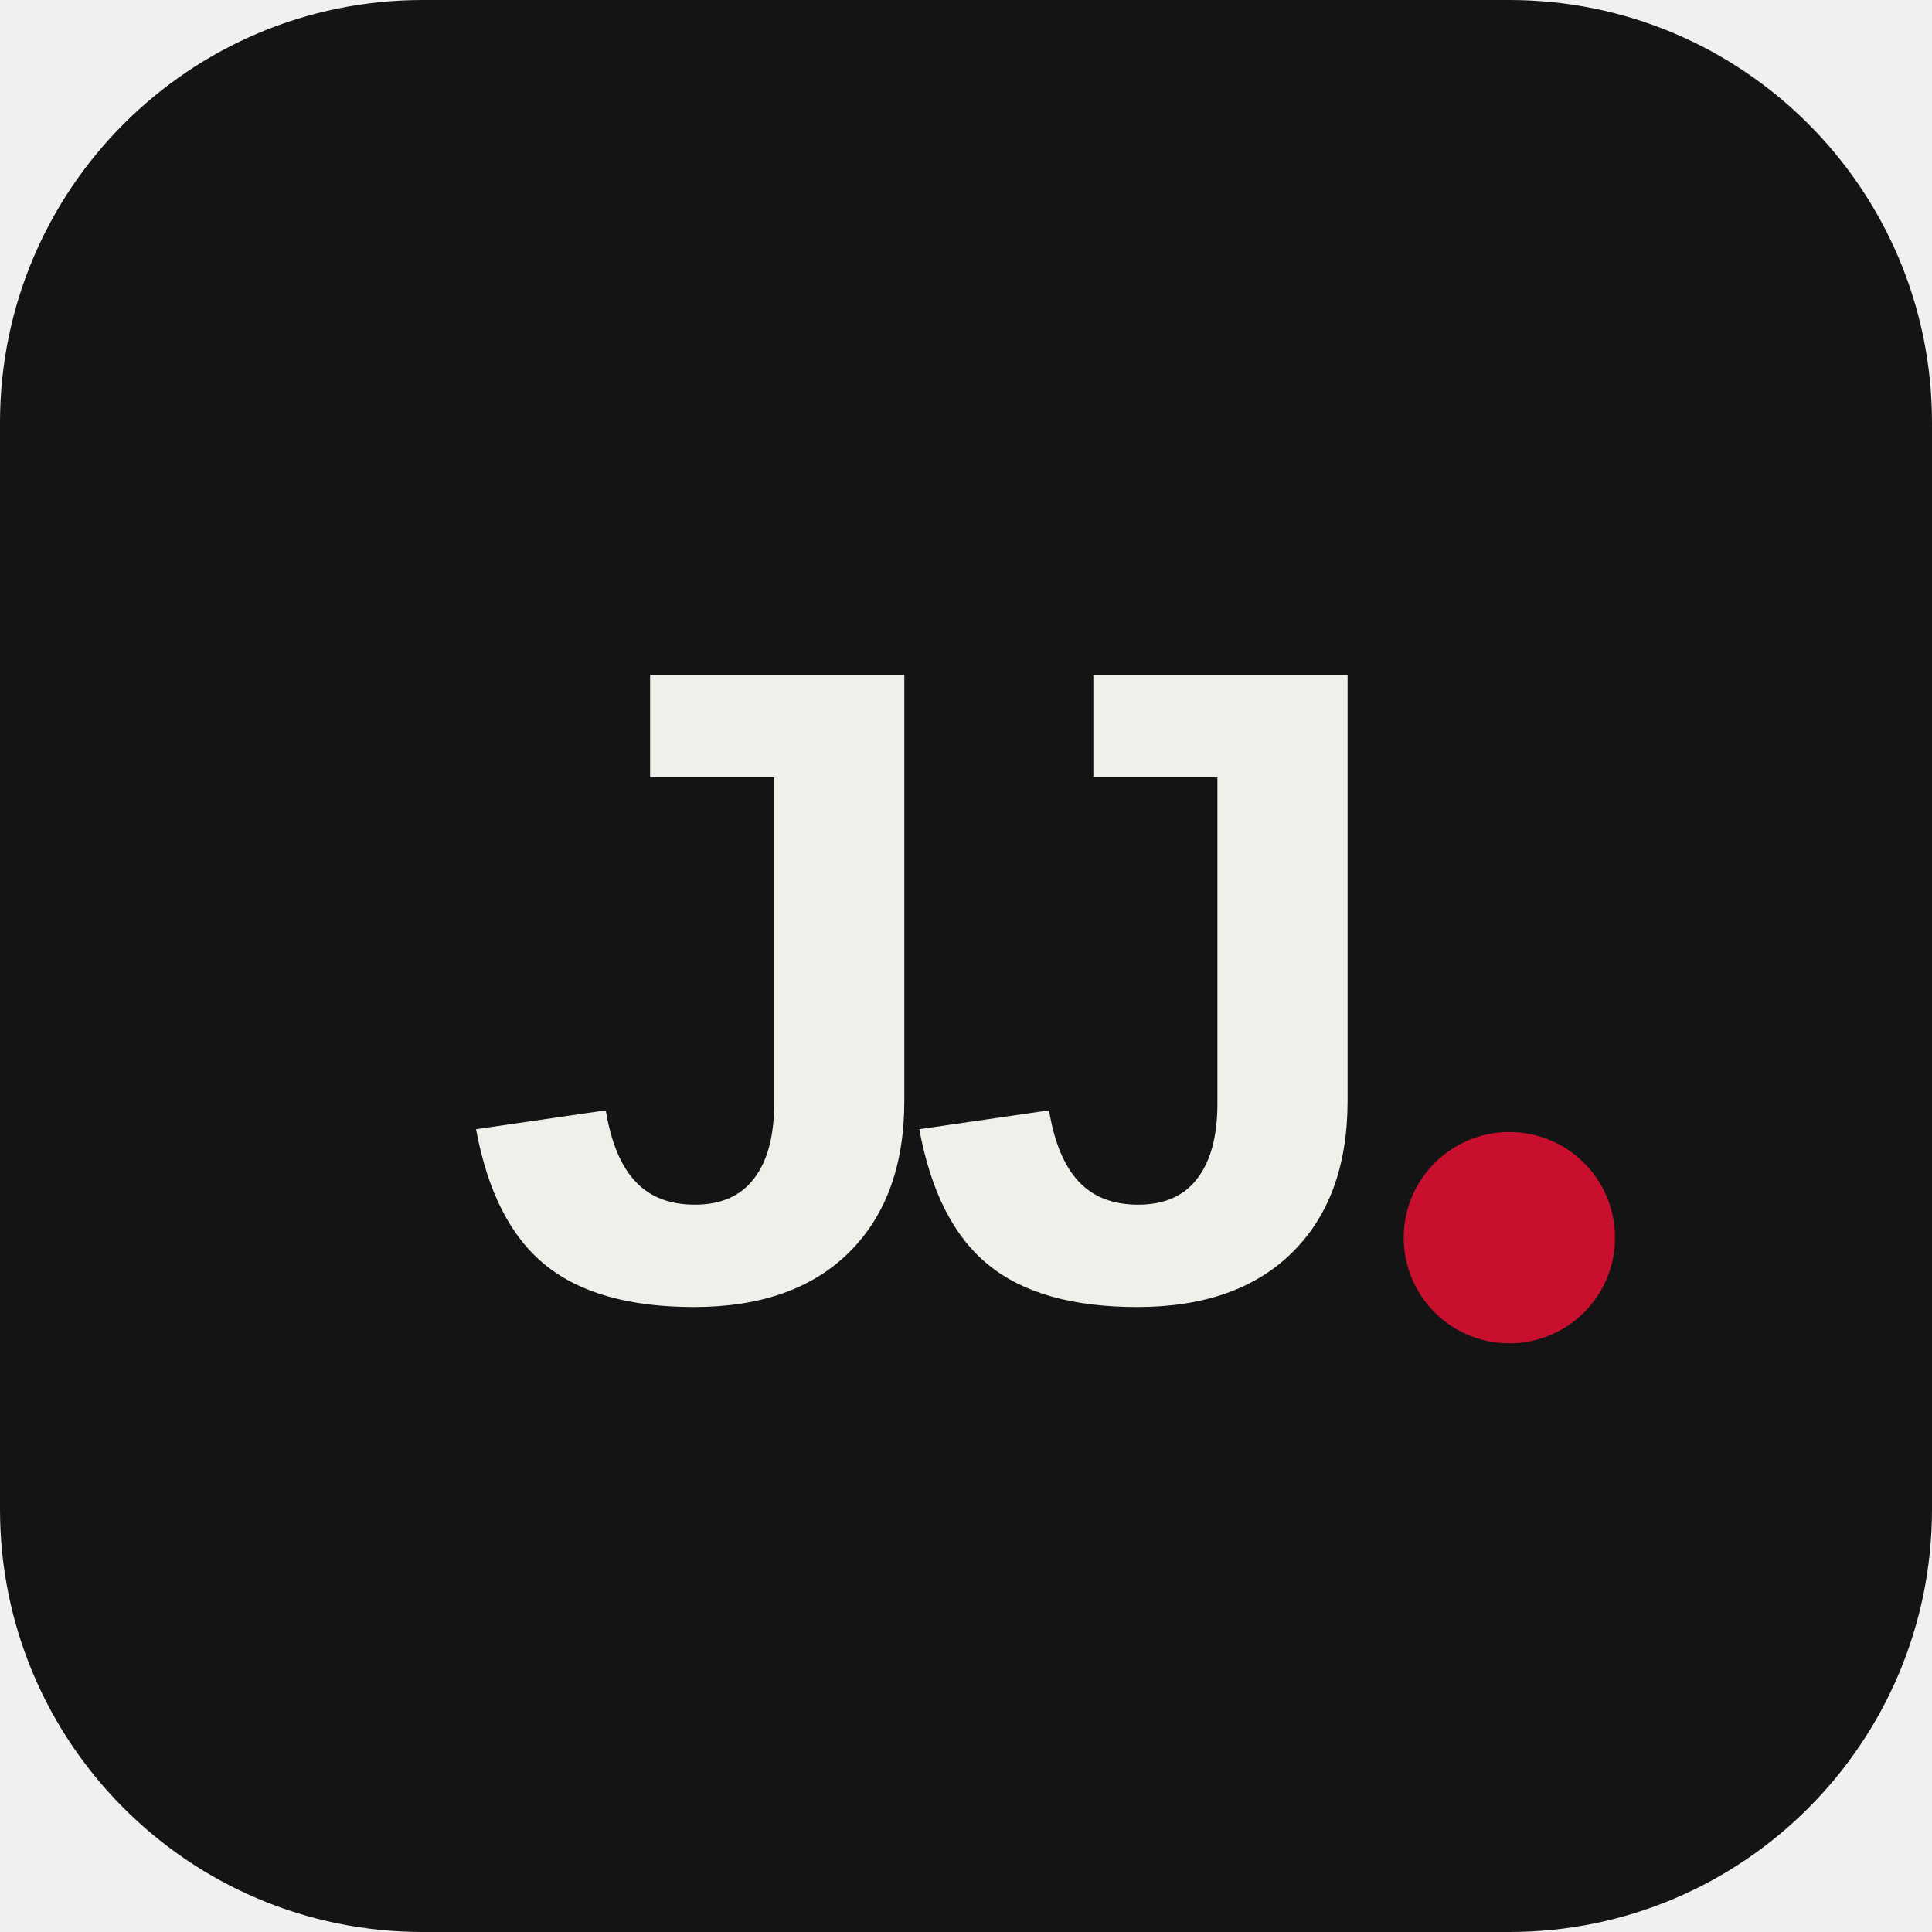
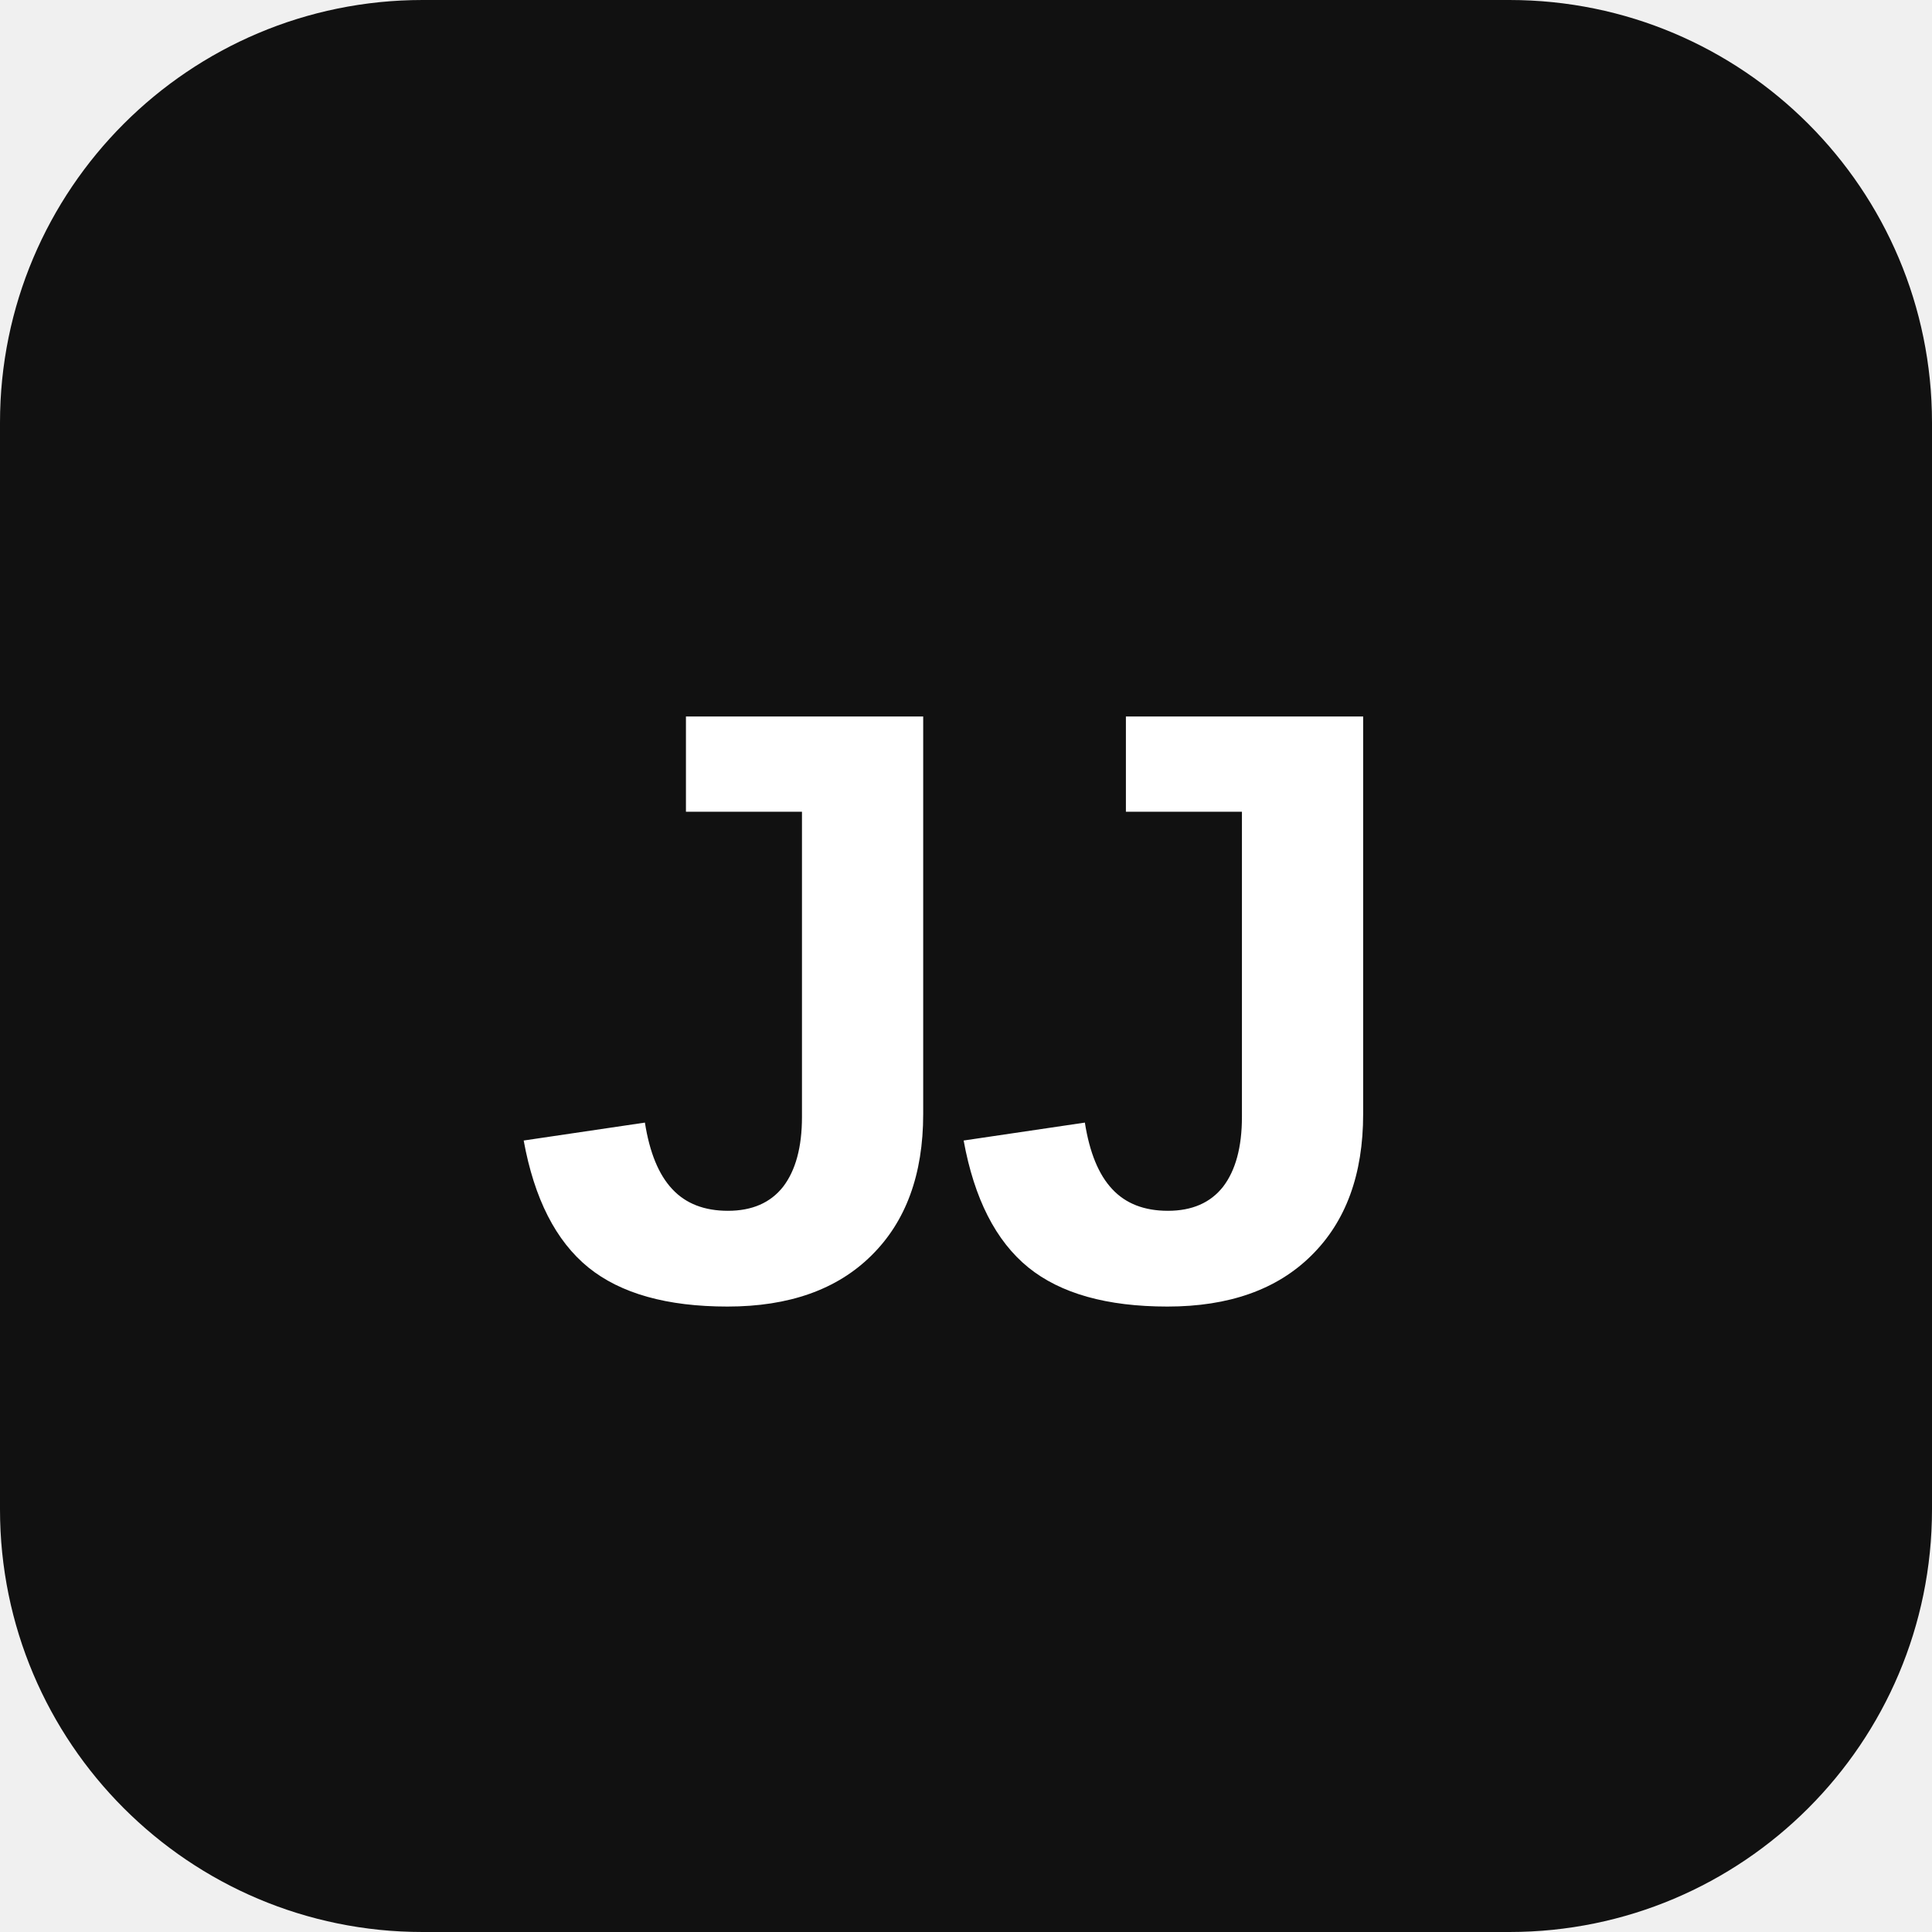
<svg xmlns="http://www.w3.org/2000/svg" viewBox="0 0 64 64">
-   <rect width="64" height="64" rx="14" fill="#141414" />
-   <text x="31" y="43" font-family="Arial, Helvetica, sans-serif" font-size="30" font-weight="700" fill="#f0efea" text-anchor="middle" letter-spacing="-2">JJ</text>
-   <circle cx="50" cy="41" r="3.5" fill="#c8102e" />
+   <rect width="64" height="64" rx="14" fill="#111111" />
+   <text x="32" y="43" font-family="Arial, Helvetica, sans-serif" font-size="28" font-weight="700" fill="#ffffff" text-anchor="middle" letter-spacing="-1">JJ</text>
</svg>
